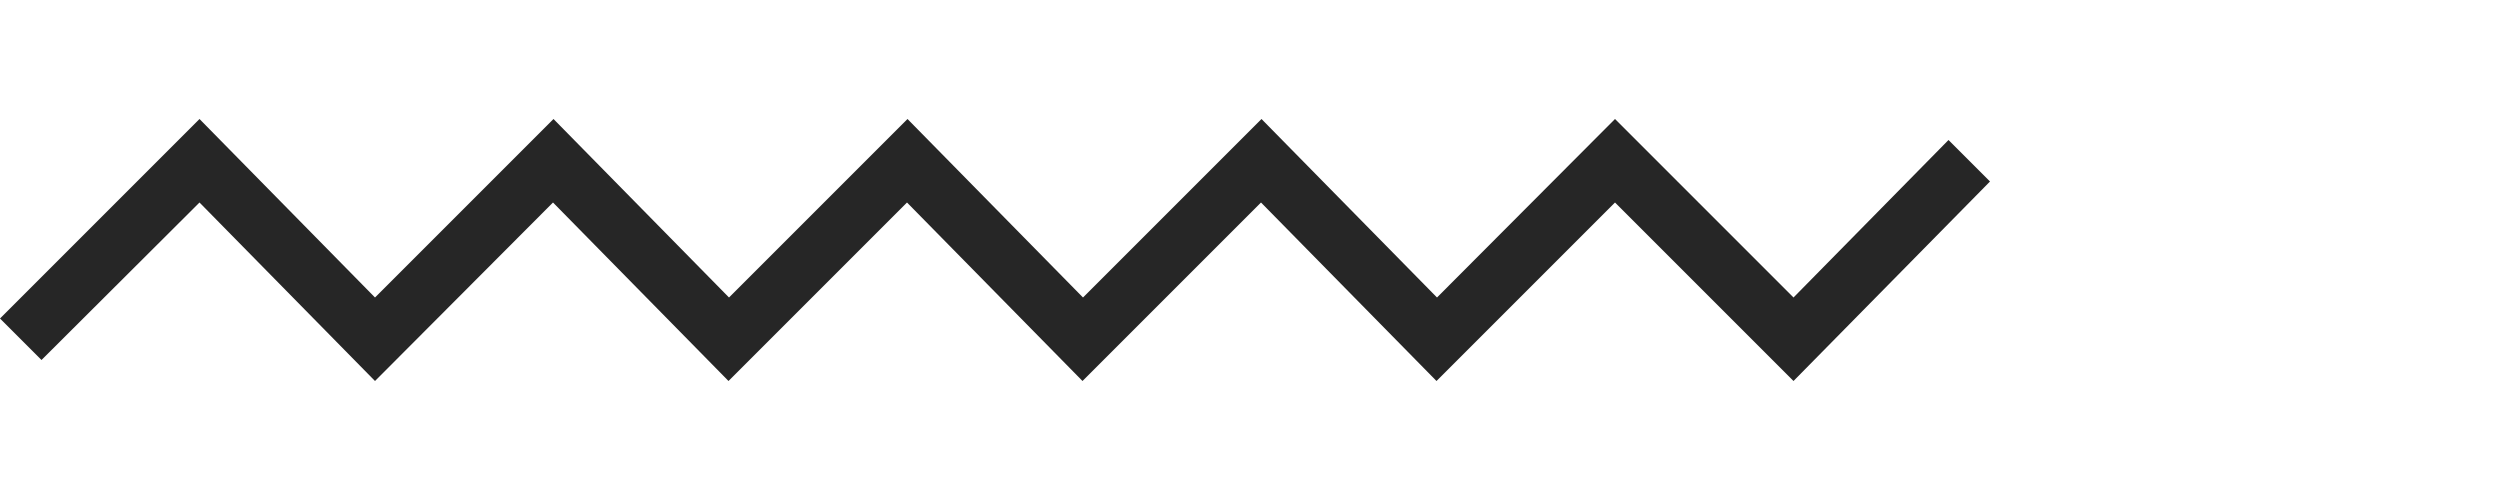
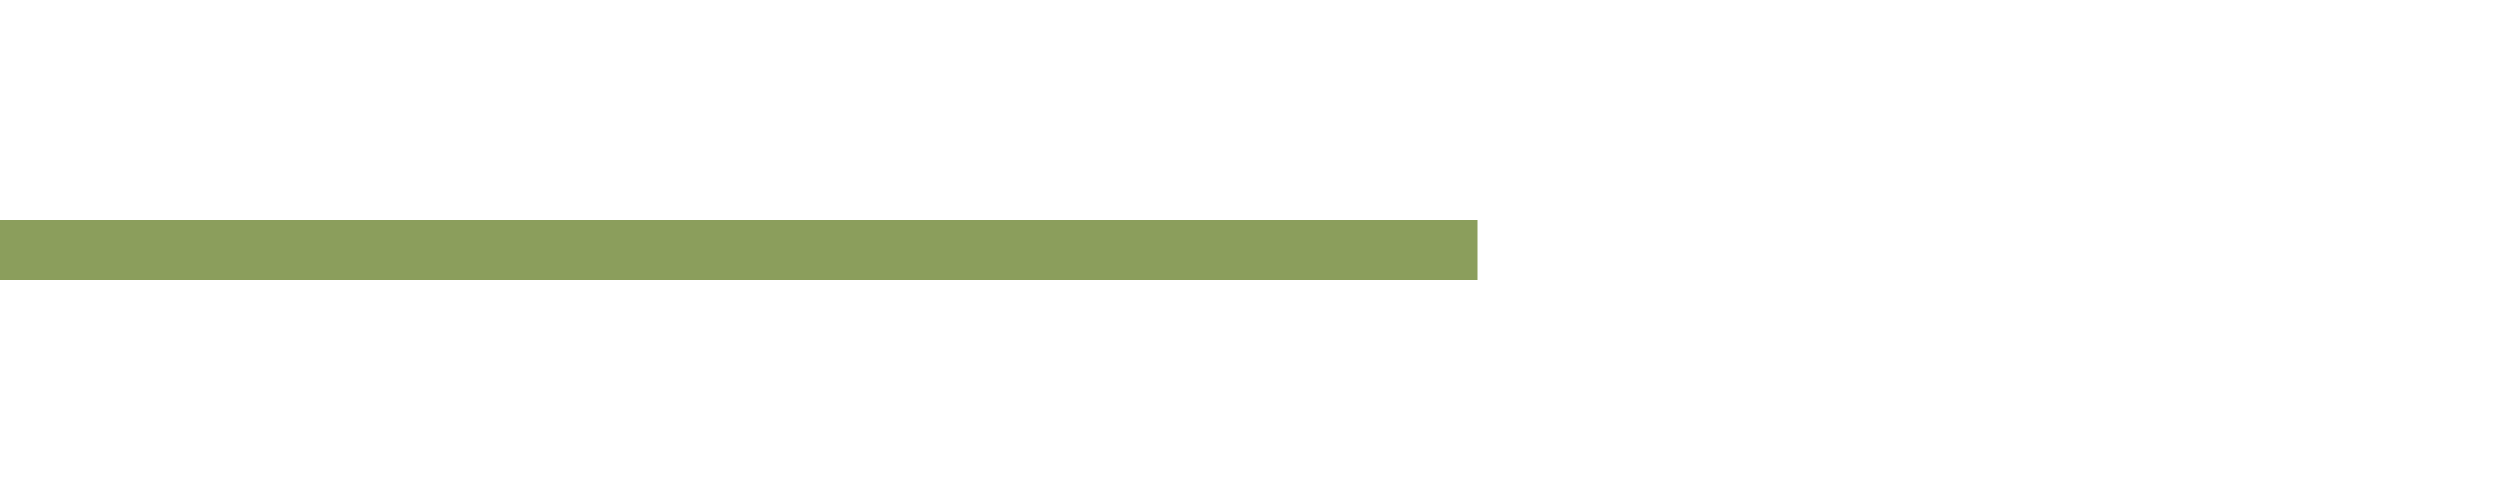
<svg xmlns="http://www.w3.org/2000/svg" version="1.1" id="Ebene_1" x="0px" y="0px" viewBox="0 0 500 100" style="enable-background:new 0 0 500 100;" xml:space="preserve">
  <style type="text/css">
- 	.st0{fill:#262626;}
+ 	.st0{fill:none;stroke:#8B9E5C;stroke-width:12;stroke-miterlimit:10;}
</style>
-   <path class="st0" d="M398,36.3l-39.3,39.9L323,40.5l-35.7,35.7l-35.1-35.7l-35.7,35.7l-35.1-35.7l-35.7,35.7l-35.1-35.7L75,76.2  L39.9,40.5L8.3,72L0,63.7l39.9-39.9L75,59.5l35.7-35.7l35.1,35.7l35.7-35.7l35.1,35.7l35.7-35.7l35.1,35.7L323,23.8l35.7,35.7  L389.7,28L398,36.3z" />
+   <line class="st0" x1="0" y1="50" x2="295.5" y2="50" />
</svg>
